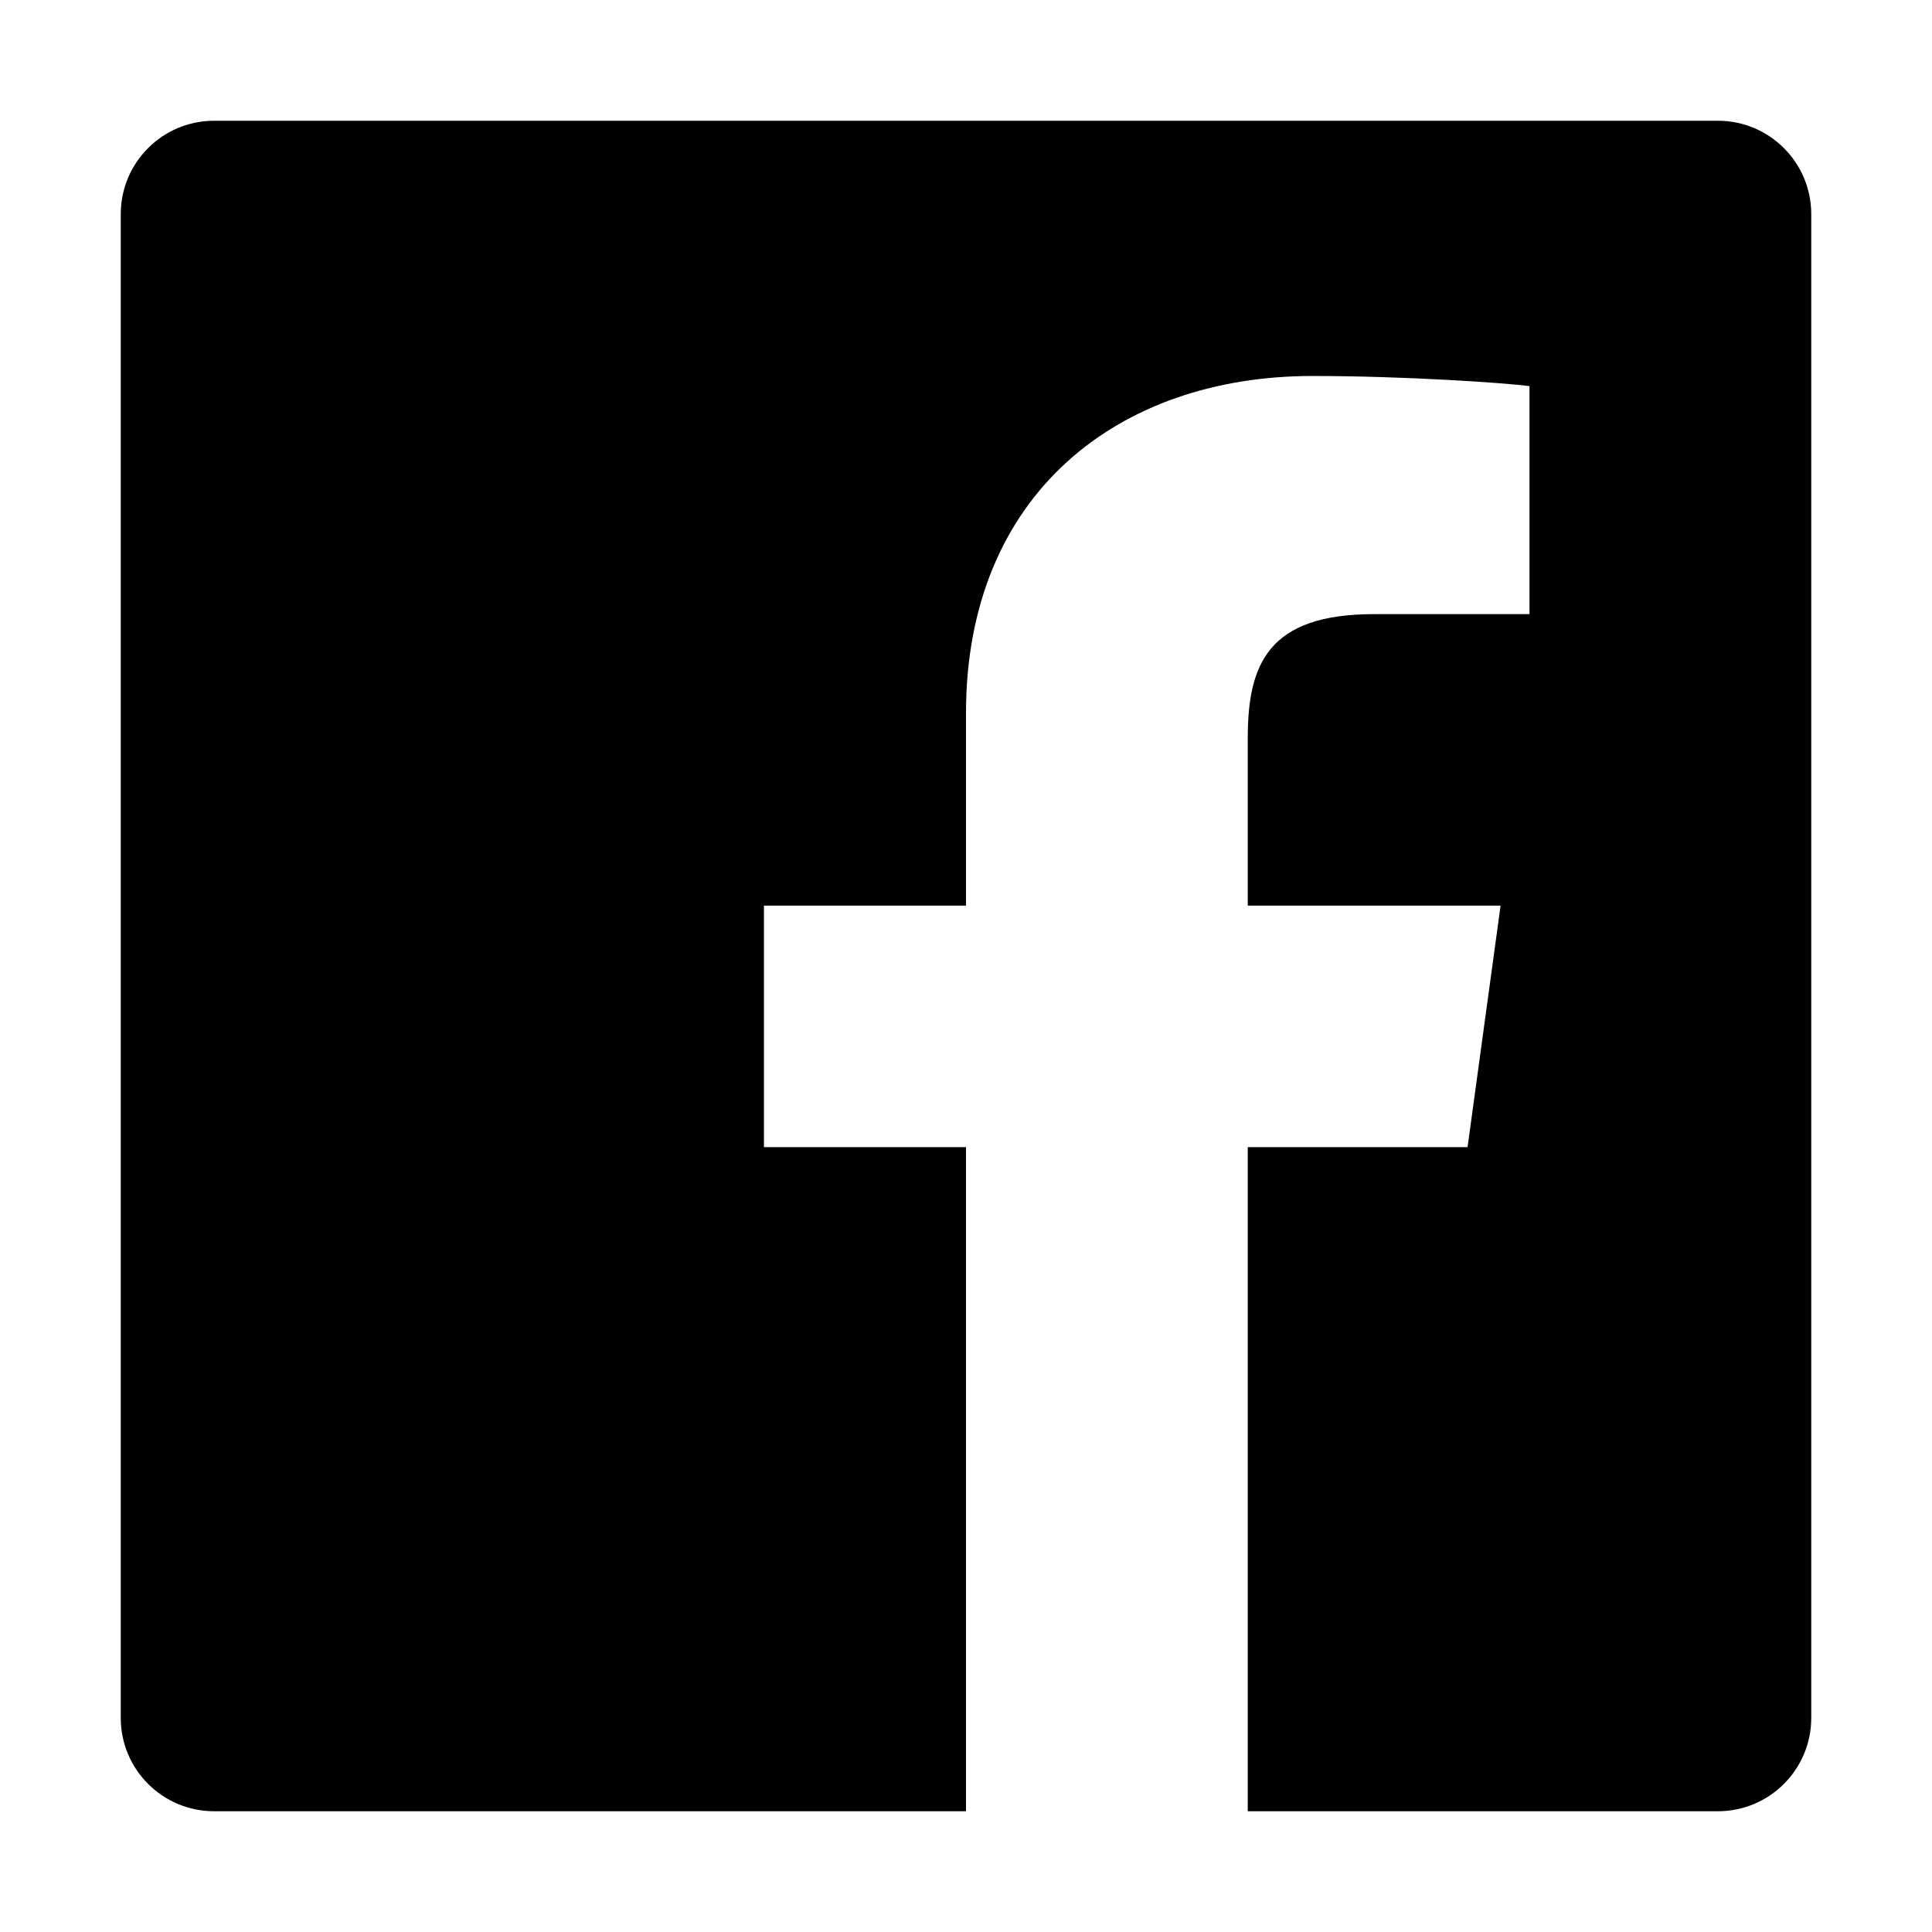
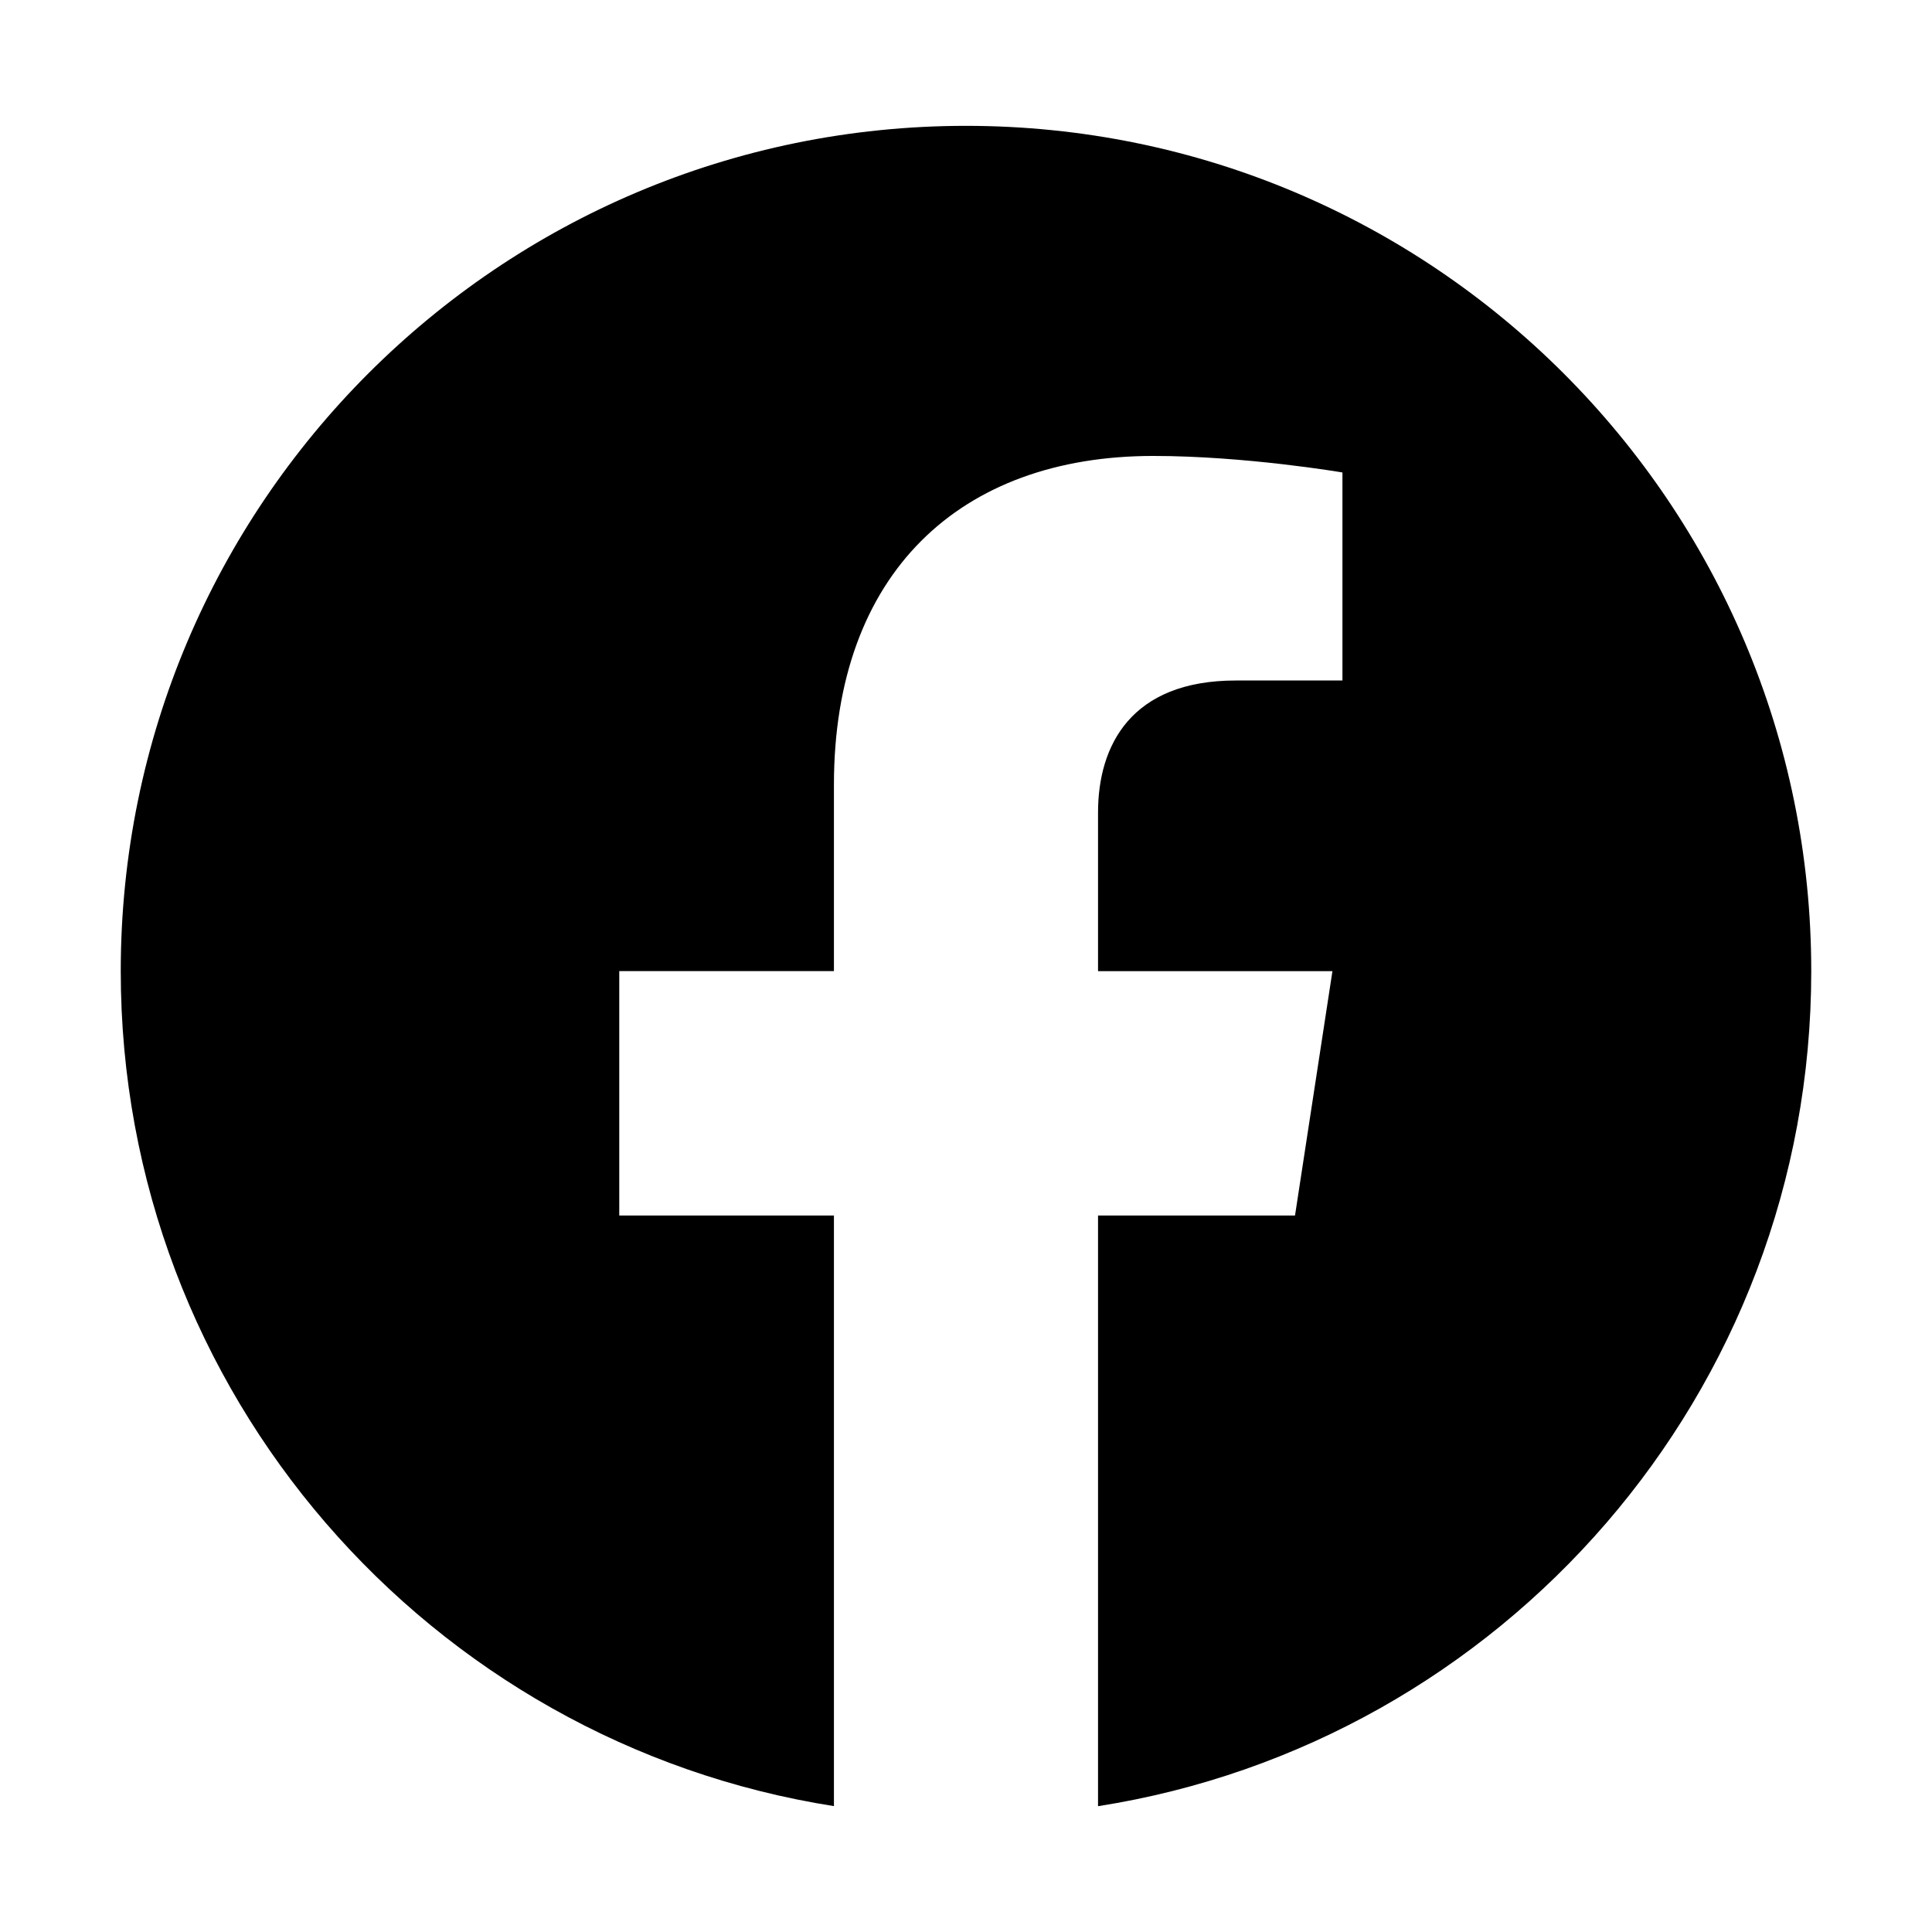
<svg xmlns="http://www.w3.org/2000/svg" viewBox="0 0 512 512">
-   <path d="M455.27 32H56.73A24.74 24.74 0 0032 56.73v398.54A24.74 24.74 0 0056.73 480H256V304h-53.55v-64H256v-51c0-57.86 40.13-89.36 91.82-89.36 24.73 0 51.33 1.86 57.51 2.68v60.43h-41.18c-28.12 0-33.48 13.3-33.48 32.9V240h67l-8.75 64h-58.25v176h124.6A24.74 24.74 0 00480 455.27V56.73A24.74 24.74 0 00455.27 32z" />
+   <path d="M480 257.35c0-123.7-100.3-224-224-224s-224 100.3-224 224c0 111.8 81.9 204.47 189 221.29V322.12h-56.89v-64.77H221v-49.36c0-56.13 33.45-87.16 84.61-87.16 24.51 0 50.15 4.38 50.15 4.38v55.13H327.5c-27.81 0-36.51 17.26-36.51 35v42.02h62.12l-9.92 64.77h-52.2v156.53C398.1 461.85 480 369.18 480 257.35z" fill-rule="evenodd" clip-rule="evenodd" />
</svg>
